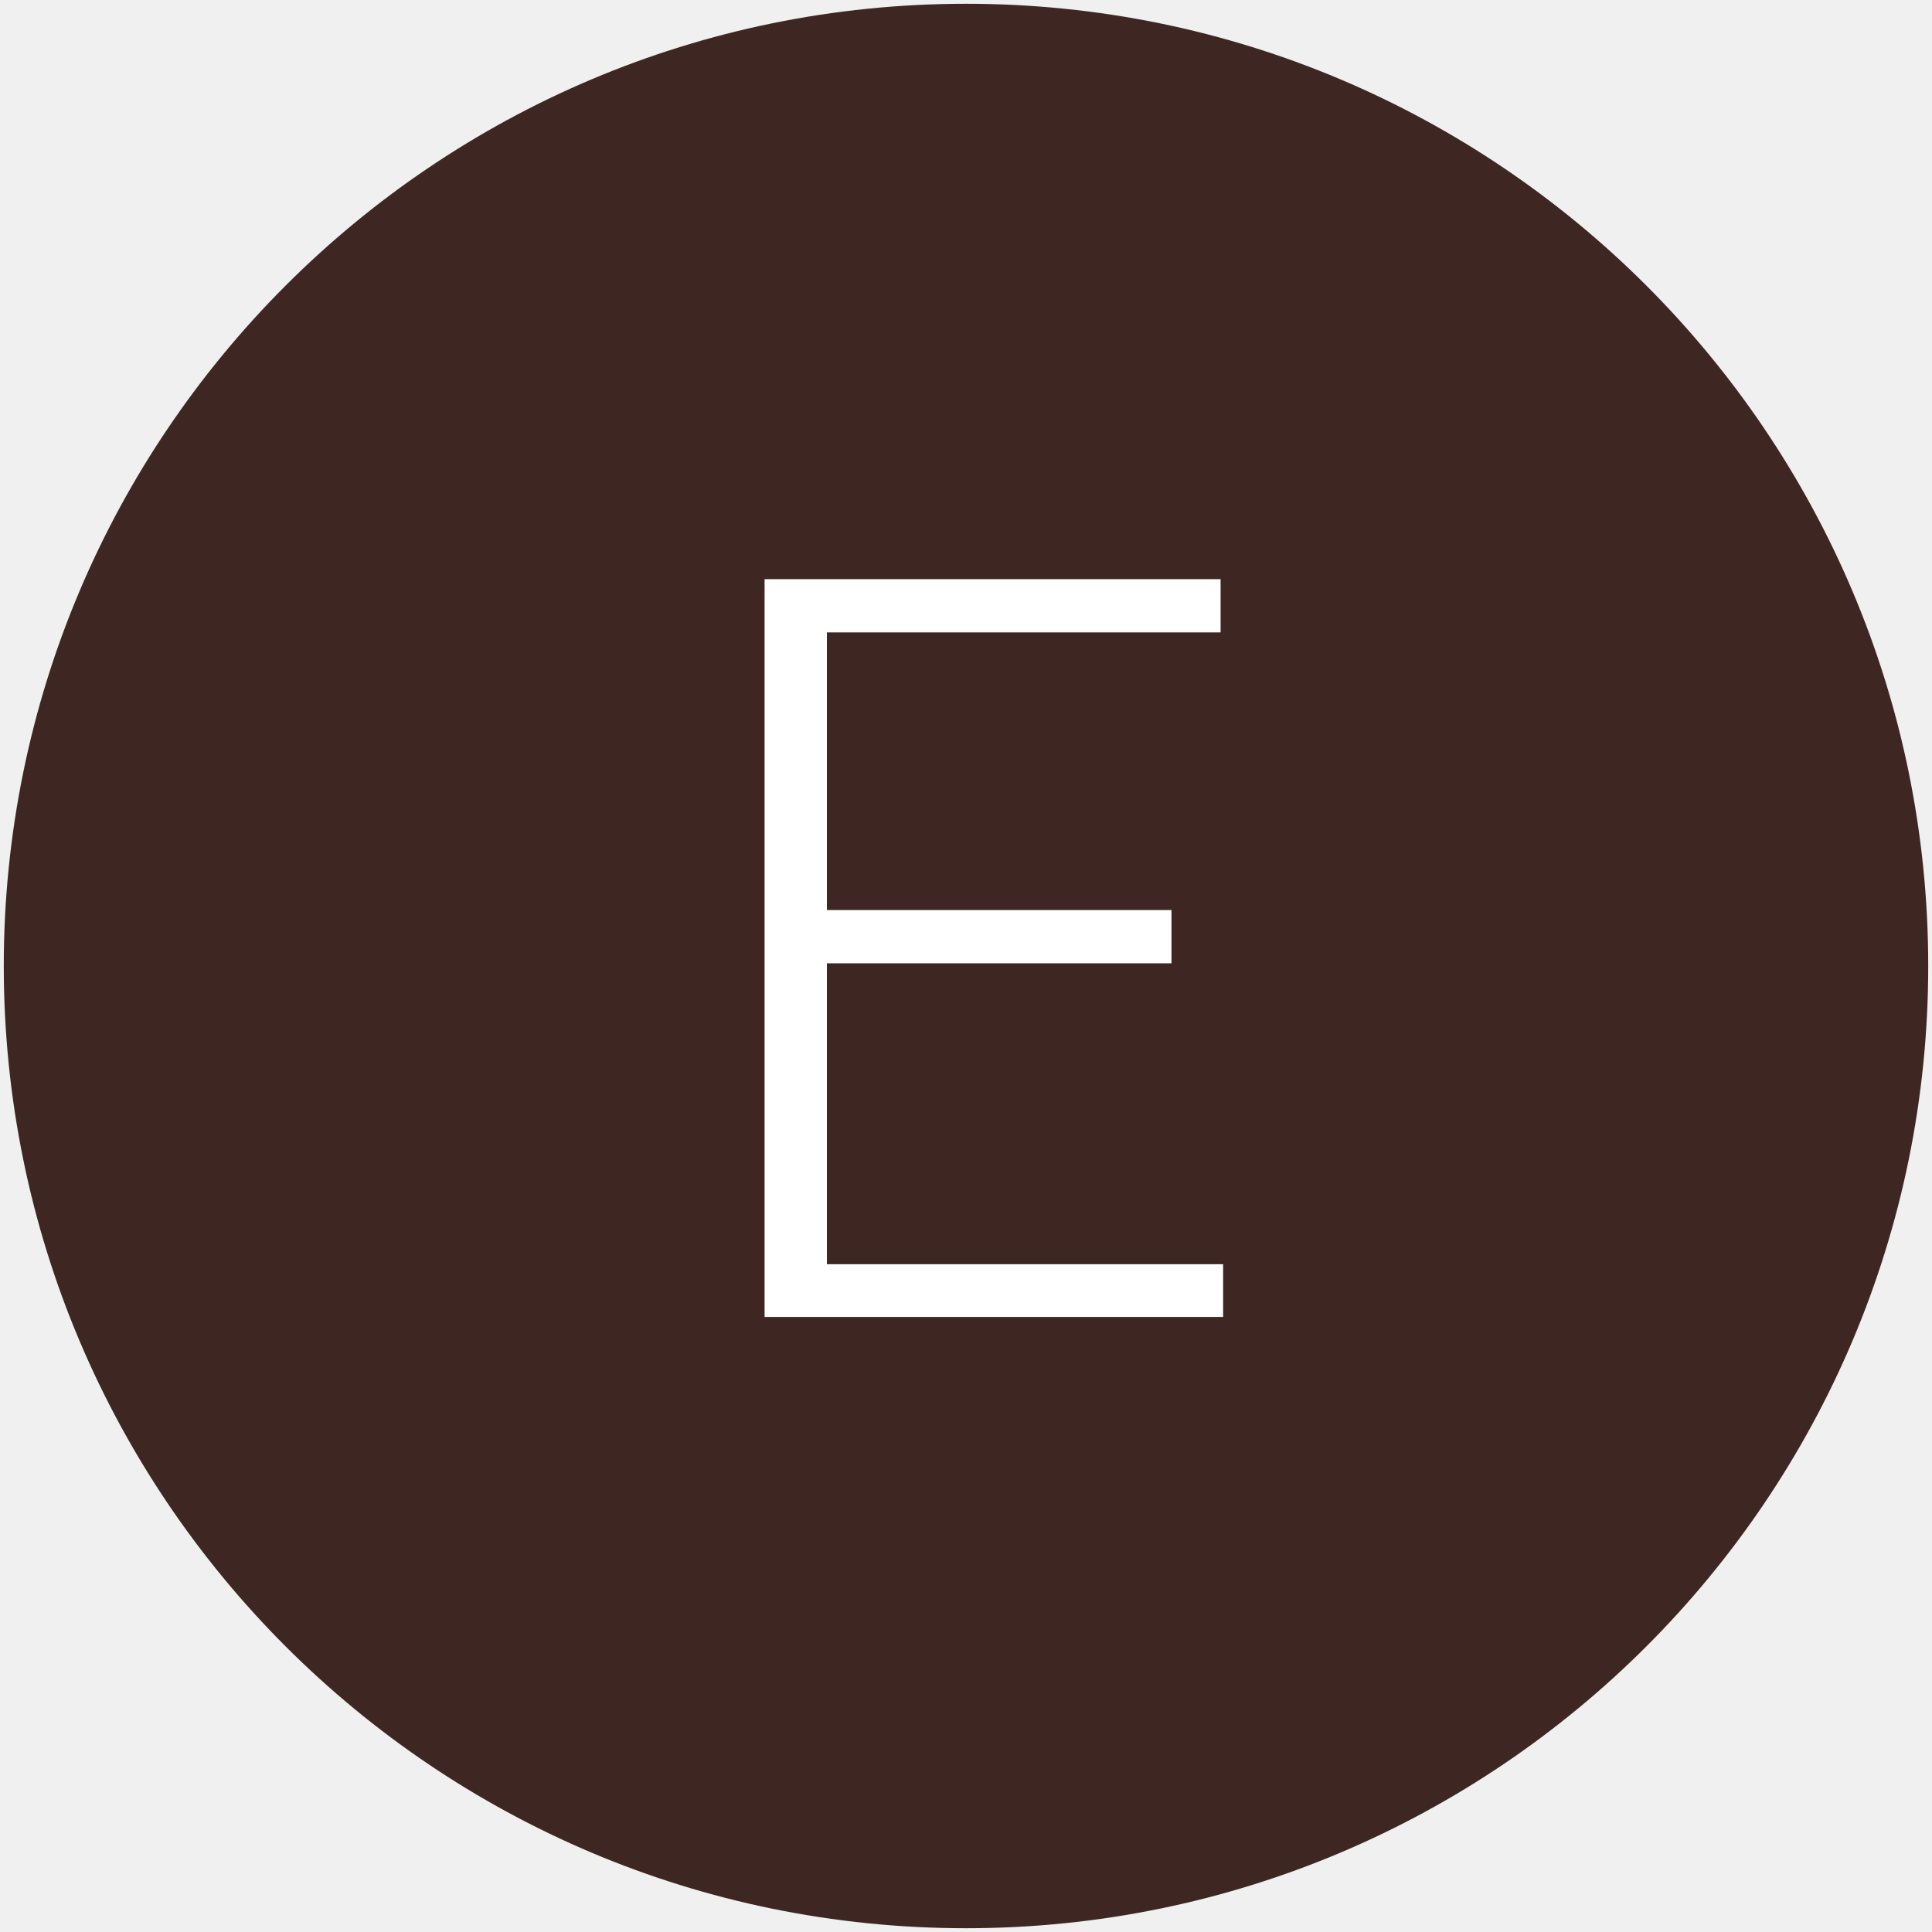
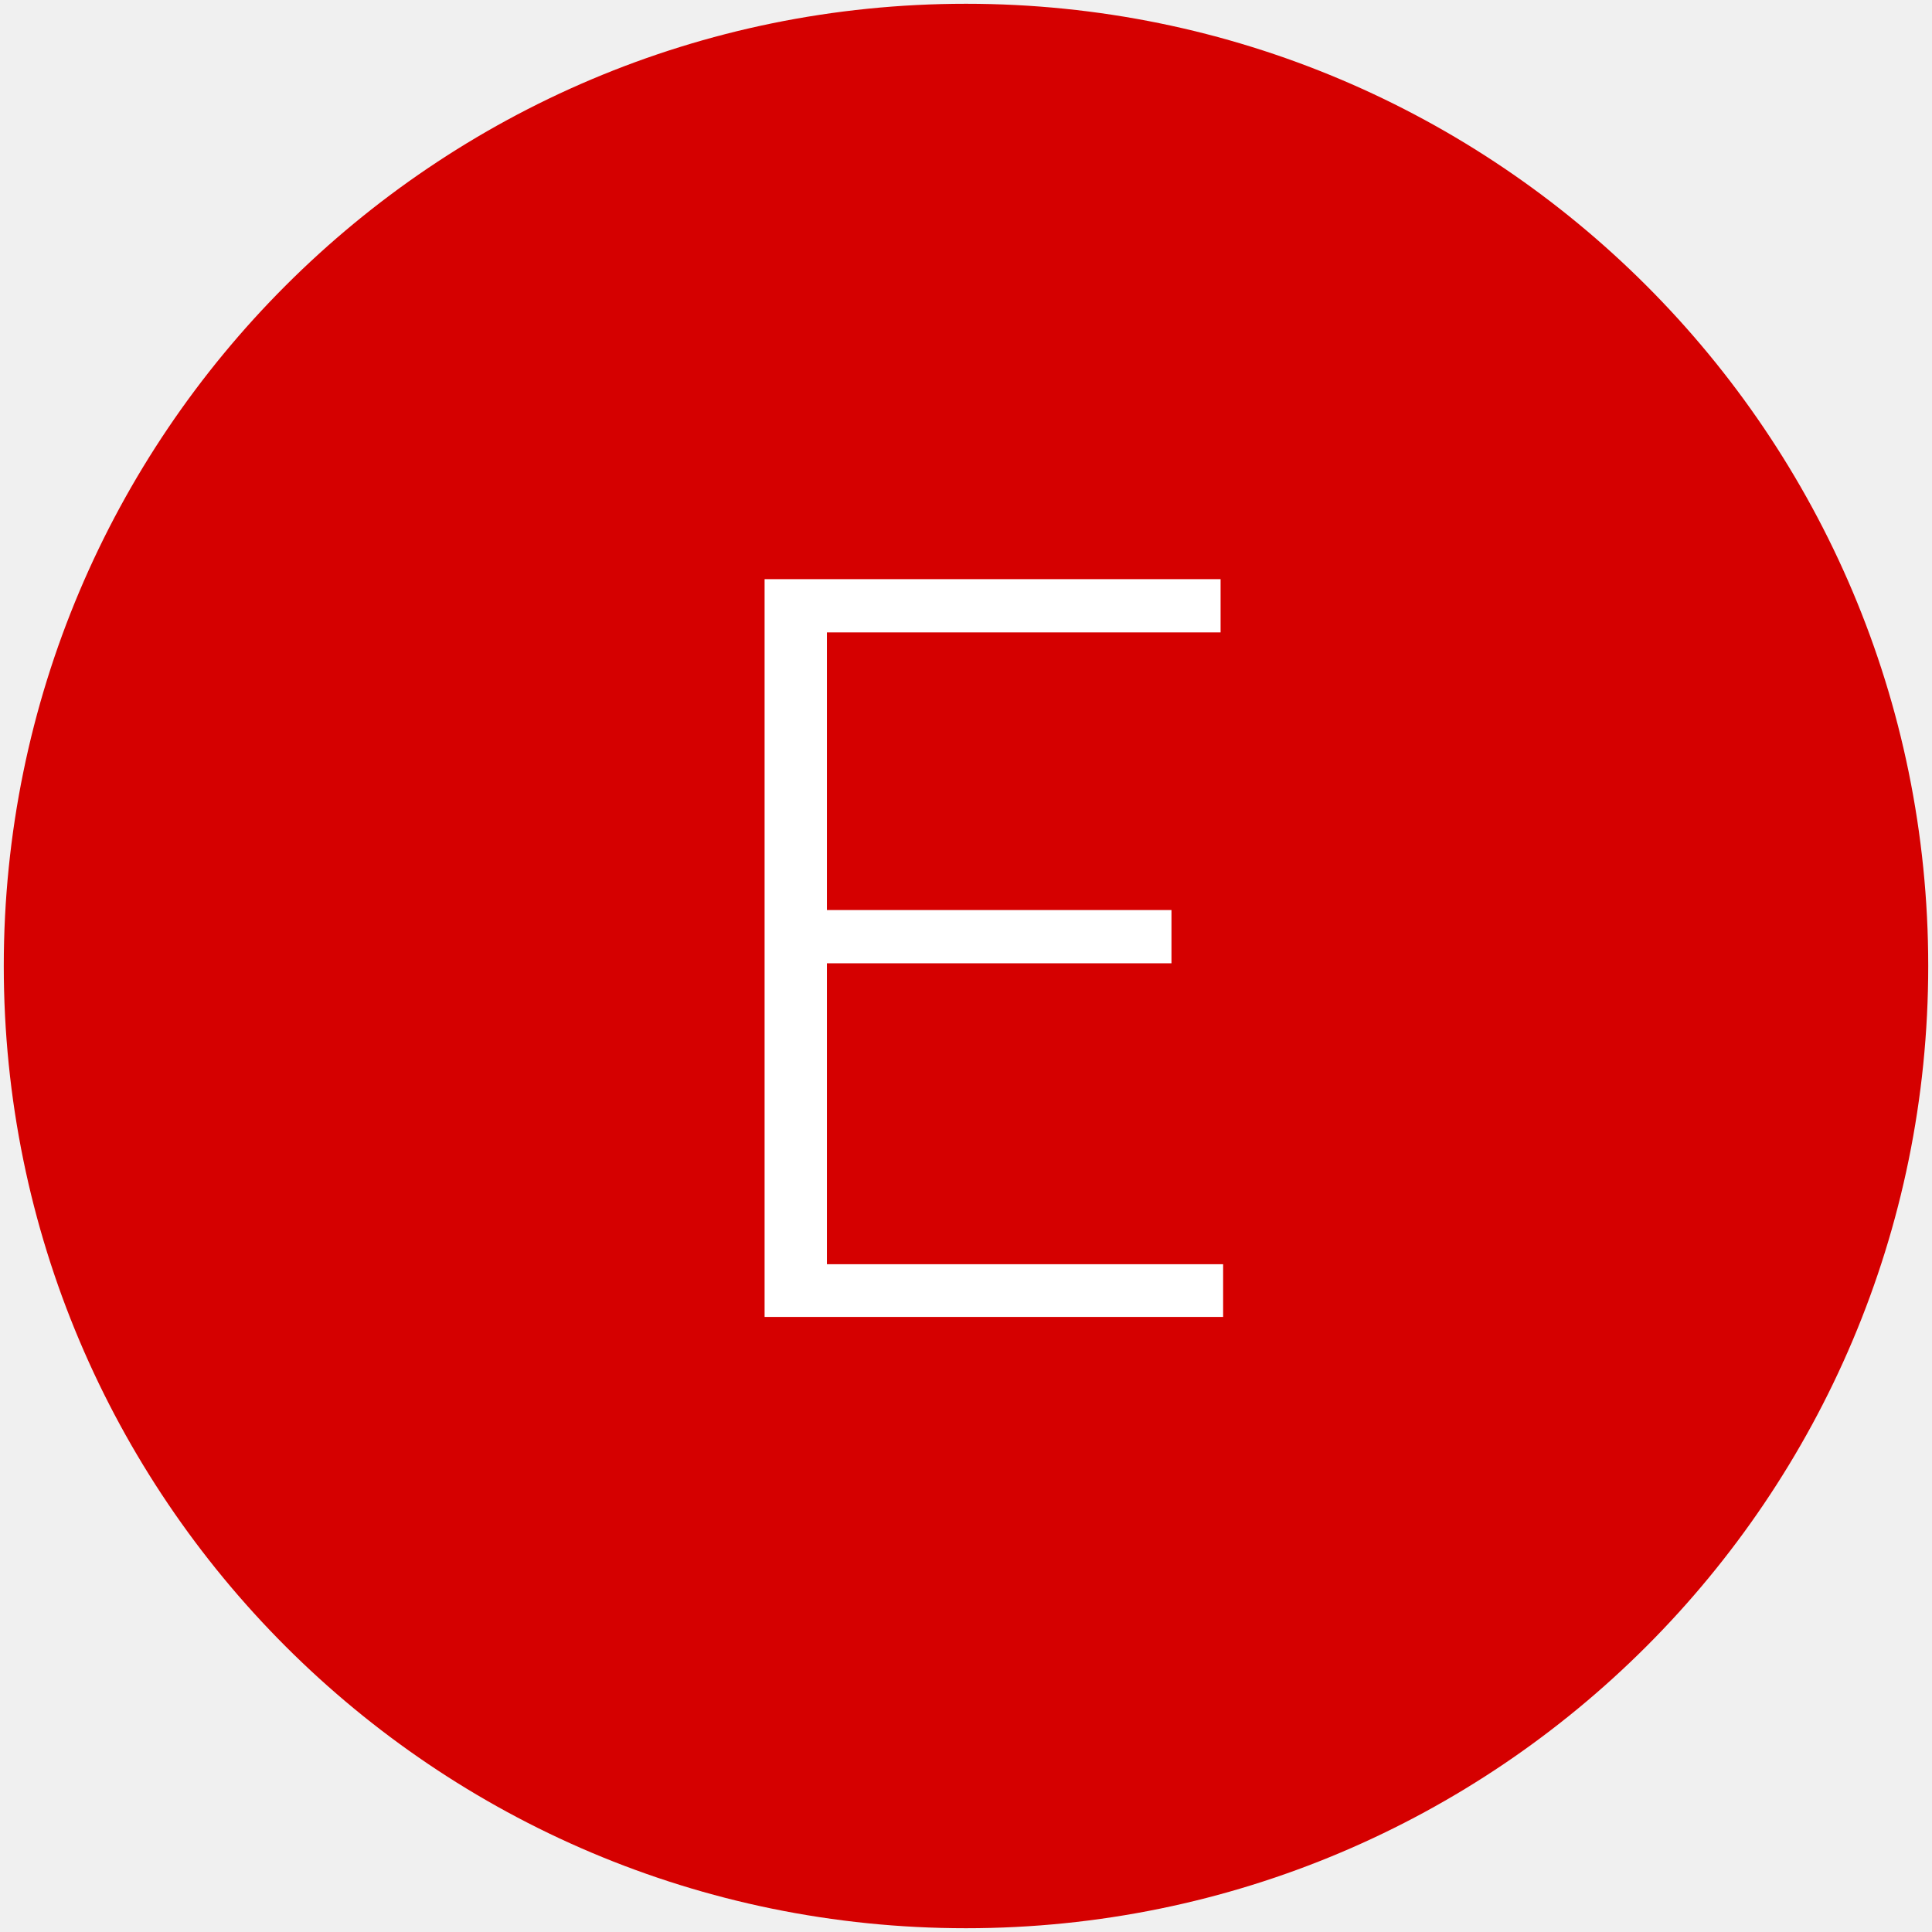
<svg xmlns="http://www.w3.org/2000/svg" width="512" height="512">
  <g>
    <rect fill="none" id="canvas_background" height="514" width="514" y="-1" x="-1" />
  </g>
  <g>
-     <circle stroke="null" id="svg_1" fill="#3e2723" r="255" cy="256" cx="256" />
+     <circle stroke="null" id="svg_1" fill="#d50000" r="255" cy="256" cx="256" />
    <text id="svg_2" font-family="Roboto" font-weight="300" font-size="275" fill="#fff" text-anchor="middle" y="349" x="256">E</text>
  </g>
</svg>
